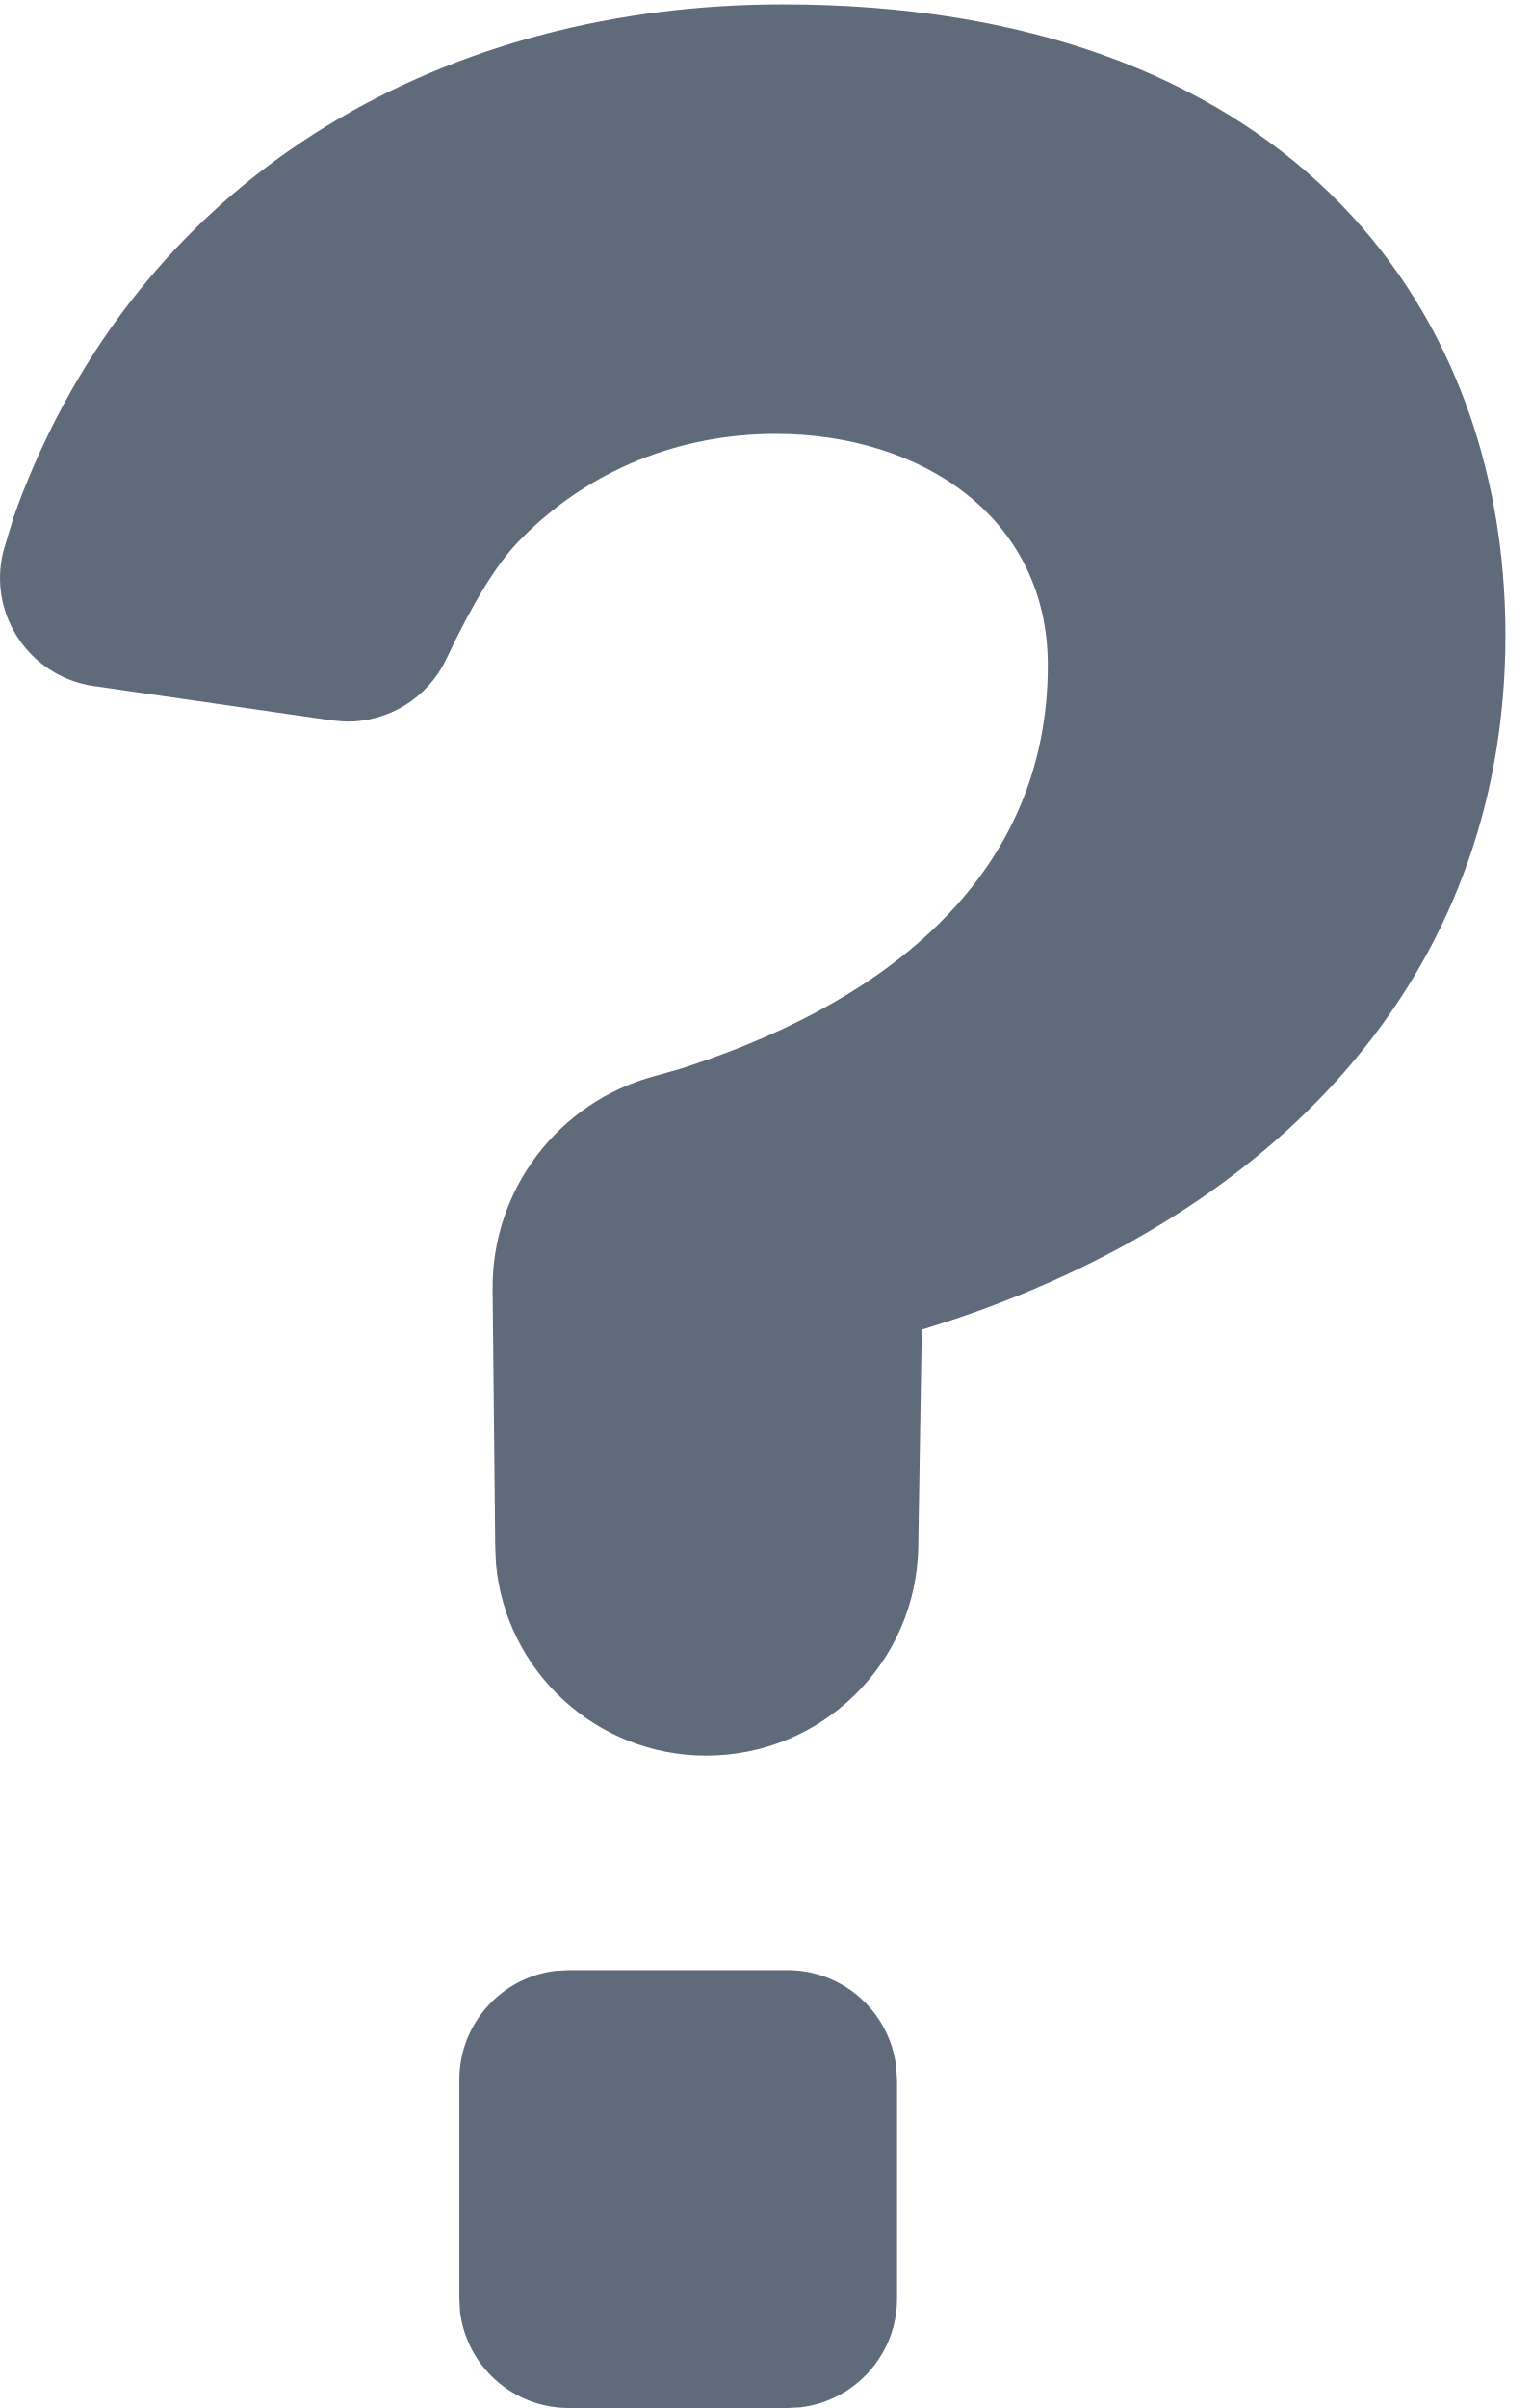
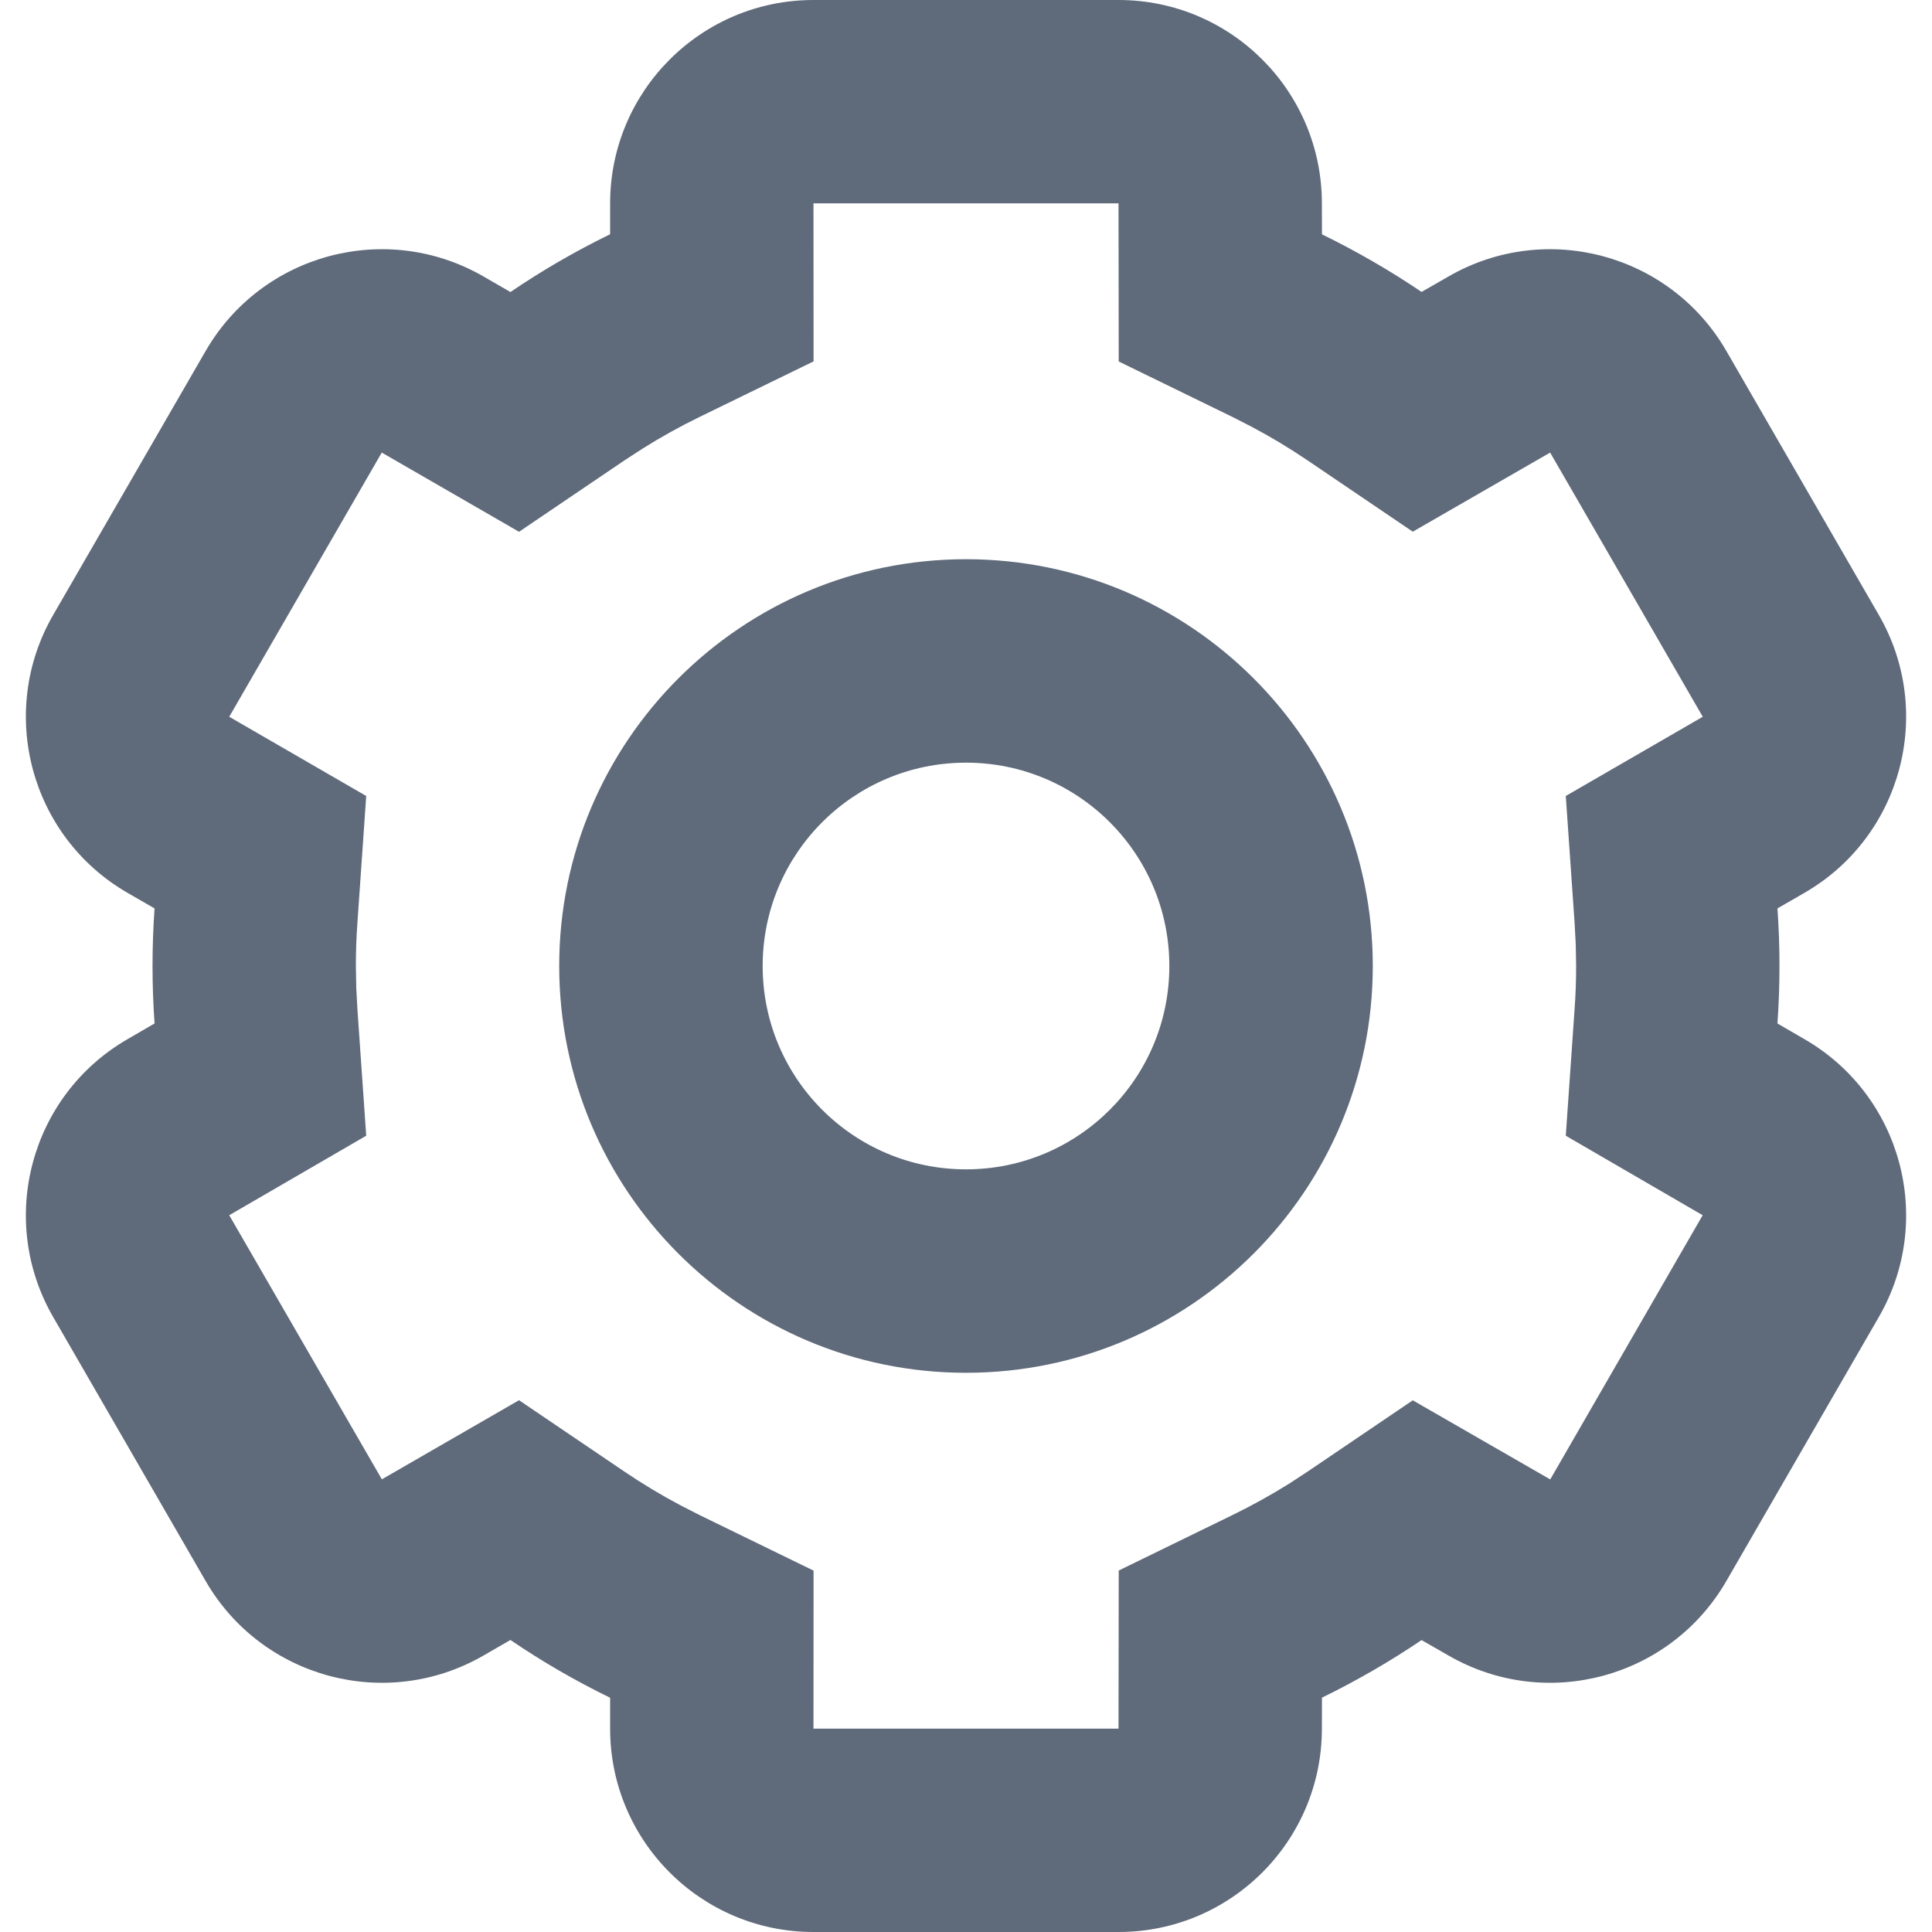
- <svg xmlns="http://www.w3.org/2000/svg" version="1.1" width="7px" height="11px">
-   <g transform="matrix(1 0 0 1 -1310 -218 )">
-     <path d="M 2.54 9.003  C 2.54 9.003  2.599 9  2.599 9  C 2.599 9  3.599 9  3.599 9  C 3.855 9  4.066 9.193  4.095 9.442  C 4.095 9.442  4.099 9.5  4.099 9.5  C 4.099 9.5  4.099 10.5  4.099 10.5  C 4.099 10.756  3.906 10.968  3.657 10.997  C 3.657 10.997  3.599 11  3.599 11  C 3.599 11  2.599 11  2.599 11  C 2.342 11  2.131 10.807  2.102 10.558  C 2.102 10.558  2.099 10.5  2.099 10.5  C 2.099 10.5  2.099 9.5  2.099 9.5  C 2.099 9.244  2.292 9.032  2.54 9.003  Z M 0.062 2.364  C 0.076 2.324  0.089 2.287  0.102 2.255  C 0.69 0.755  2.066 0.02  3.576 0.02  C 5.833 0.02  6.879 1.353  6.879 2.901  C 6.879 4.494  5.792 5.552  4.341 6.033  C 4.341 6.033  4.212 6.074  4.212 6.074  C 4.212 6.074  4.196 7.066  4.196 7.066  C 4.188 7.595  3.757 8.02  3.227 8.02  C 2.724 8.02  2.309 7.634  2.266 7.14  C 2.266 7.14  2.263 7.066  2.263 7.066  C 2.263 7.066  2.251 5.892  2.251 5.892  C 2.246 5.436  2.55 5.035  2.99 4.916  C 2.99 4.916  3.114 4.881  3.114 4.881  C 3.133 4.875  3.151 4.869  3.168 4.863  C 4.072 4.56  4.788 3.987  4.788 3.039  C 4.788 2.365  4.212 1.982  3.545 1.982  C 3.112 1.982  2.689 2.141  2.367 2.476  C 2.268 2.579  2.159 2.757  2.04 3.009  C 1.955 3.19  1.772 3.301  1.576 3.296  C 1.576 3.296  1.517 3.291  1.517 3.291  C 1.517 3.291  0.429 3.134  0.429 3.134  C 0.405 3.131  0.382 3.125  0.359 3.119  C 0.094 3.041  -0.058 2.763  0.021 2.498  C 0.021 2.498  0.062 2.364  0.062 2.364  Z " fill-rule="nonzero" fill="#5f6a7a" stroke="none" transform="matrix(1 0 0 1 1310 218 )" />
+ <svg xmlns="http://www.w3.org/2000/svg" version="1.1" width="20px" height="20px">
+   <g transform="matrix(1 0 0 1 -1394 -213 )">
+     <path d="M 5.284 3.023  C 5.612 2.8  5.957 2.6  6.316 2.425  C 6.316 2.425  6.316 2.105  6.316 2.105  C 6.316 0.943  7.258 0  8.421 0  C 8.421 0  11.579 0  11.579 0  C 12.742 0  13.684 0.943  13.684 2.105  C 13.684 2.105  13.685 2.426  13.685 2.426  C 14.043 2.601  14.388 2.8  14.716 3.022  C 14.716 3.022  14.995 2.862  14.995 2.862  C 16.002 2.281  17.289 2.626  17.871 3.633  C 17.871 3.633  19.45 6.367  19.45 6.367  C 20.031 7.374  19.686 8.662  18.679 9.243  C 18.679 9.243  18.4 9.404  18.4 9.404  C 18.414 9.601  18.421 9.8  18.421 10  C 18.421 10.2  18.414 10.398  18.4 10.595  C 18.4 10.595  18.679 10.757  18.679 10.757  C 19.686 11.338  20.031 12.626  19.45 13.633  C 19.45 13.633  17.871 16.367  17.871 16.367  C 17.289 17.374  16.002 17.719  14.995 17.138  C 14.995 17.138  14.716 16.978  14.716 16.978  C 14.388 17.2  14.043 17.399  13.685 17.574  C 13.685 17.574  13.684 17.895  13.684 17.895  C 13.684 19.057  12.742 20  11.579 20  C 11.579 20  8.421 20  8.421 20  C 7.258 20  6.316 19.057  6.316 17.895  C 6.316 17.895  6.316 17.575  6.316 17.575  C 5.957 17.4  5.612 17.2  5.284 16.977  C 5.284 16.977  5.005 17.138  5.005 17.138  C 3.998 17.719  2.711 17.374  2.129 16.367  C 2.129 16.367  0.55 13.633  0.55 13.633  C -0.031 12.626  0.314 11.338  1.321 10.757  C 1.321 10.757  1.6 10.595  1.6 10.595  C 1.586 10.398  1.579 10.2  1.579 10  C 1.579 9.8  1.586 9.601  1.6 9.404  C 1.6 9.404  1.321 9.243  1.321 9.243  C 0.314 8.662  -0.031 7.374  0.55 6.367  C 0.55 6.367  2.129 3.633  2.129 3.633  C 2.711 2.626  3.998 2.281  5.005 2.862  C 5.005 2.862  5.284 3.023  5.284 3.023  Z M 12.961 4.42  C 12.961 4.42  12.762 4.318  12.762 4.318  L 11.581 3.742  L 11.579 2.105  L 8.421 2.105  L 8.422 3.741  C 8.422 3.741  7.238 4.318  7.238 4.318  C 7.037 4.416  6.841 4.525  6.652 4.644  C 6.652 4.644  6.464 4.766  6.464 4.766  L 5.373 5.505  L 3.952 4.685  L 2.373 7.42  L 3.791 8.24  C 3.791 8.24  3.7 9.551  3.7 9.551  C 3.689 9.7  3.684 9.85  3.684 10  C 3.684 10  3.688 10.225  3.688 10.225  L 3.7 10.448  L 3.791 11.757  L 2.373 12.58  L 3.953 15.314  L 5.373 14.495  C 5.373 14.495  6.464 15.234  6.464 15.234  C 6.65 15.36  6.841 15.475  7.039 15.58  C 7.039 15.58  7.238 15.682  7.238 15.682  L 8.422 16.259  L 8.421 17.895  L 11.579 17.895  L 11.581 16.258  C 11.581 16.258  12.762 15.682  12.762 15.682  C 12.963 15.584  13.159 15.475  13.348 15.357  C 13.348 15.357  13.536 15.234  13.536 15.234  L 14.625 14.496  L 16.048 15.315  L 17.626 12.58  L 16.209 11.757  C 16.209 11.757  16.3 10.448  16.3 10.448  C 16.311 10.3  16.316 10.15  16.316 10  C 16.316 10  16.312 9.775  16.312 9.775  L 16.3 9.551  L 16.209 8.24  L 17.627 7.42  L 16.047 4.685  L 14.625 5.504  C 14.625 5.504  13.536 4.766  13.536 4.766  C 13.35 4.64  13.159 4.525  12.961 4.42  Z M 14.211 10  C 14.211 12.325  12.325 14.211  10 14.211  C 7.675 14.211  5.789 12.325  5.789 10  C 5.789 7.675  7.675 5.789  10 5.789  C 12.325 5.789  14.211 7.675  14.211 10  Z M 10 12.105  C 11.163 12.105  12.105 11.163  12.105 10  C 12.105 8.837  11.163 7.895  10 7.895  C 8.837 7.895  7.895 8.837  7.895 10  C 7.895 11.163  8.837 12.105  10 12.105  Z " fill-rule="nonzero" fill="#5f6a7a" stroke="none" transform="matrix(1 0 0 1 1394 213 )" />
  </g>
</svg>
